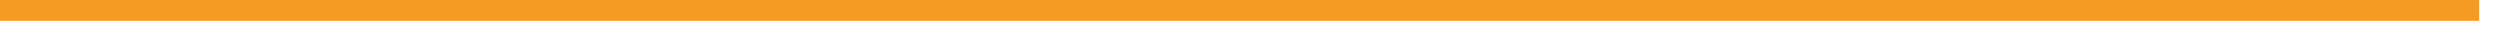
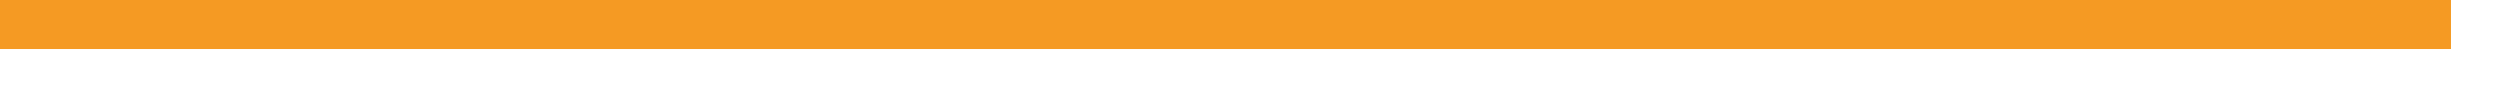
- <svg xmlns="http://www.w3.org/2000/svg" version="1.1" width="120px" height="2px">
-   <g transform="matrix(1 0 0 1 -349 -456 )">
-     <path d="M 349 456.5  L 468 456.5  " stroke-width="1" stroke="#f59a23" fill="none" />
+ <svg xmlns="http://www.w3.org/2000/svg" version="1.1" width="51px" height="2px">
+   <g transform="matrix(1 0 0 1 -414 -402 )">
+     <path d="M 414 402.5  L 464 402.5  " stroke-width="1" stroke="#f59a23" fill="none" />
  </g>
</svg>
